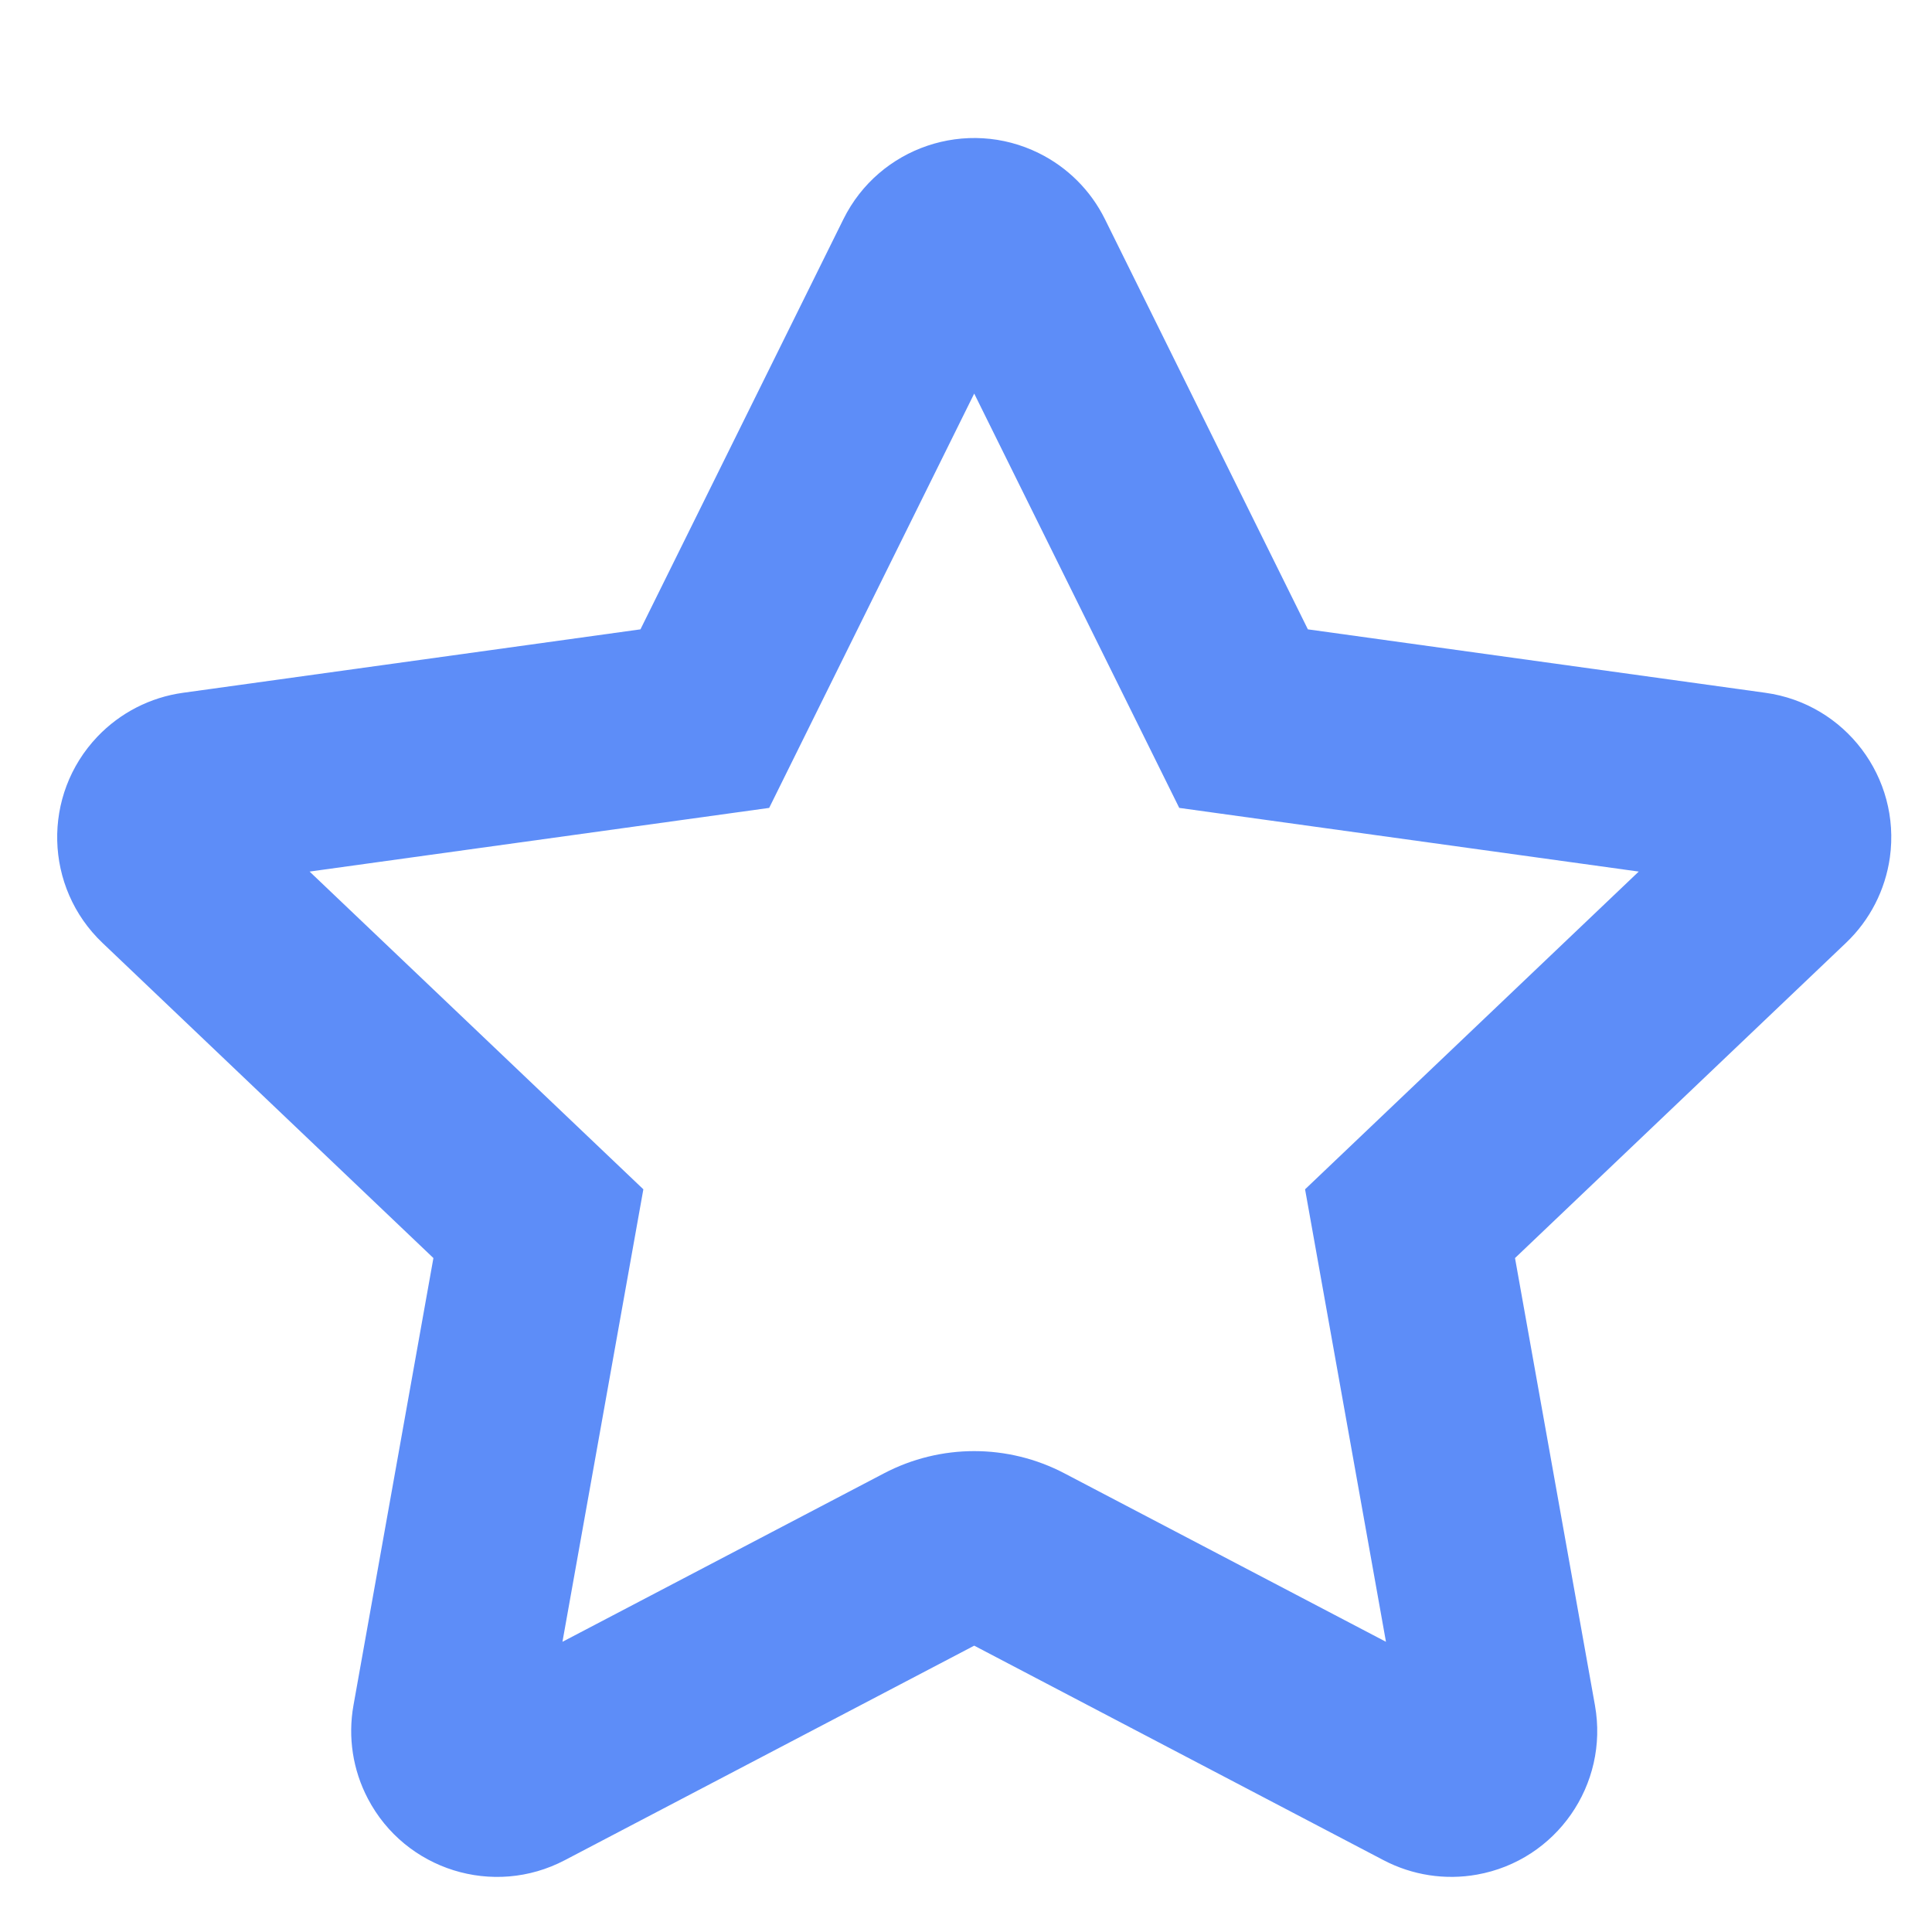
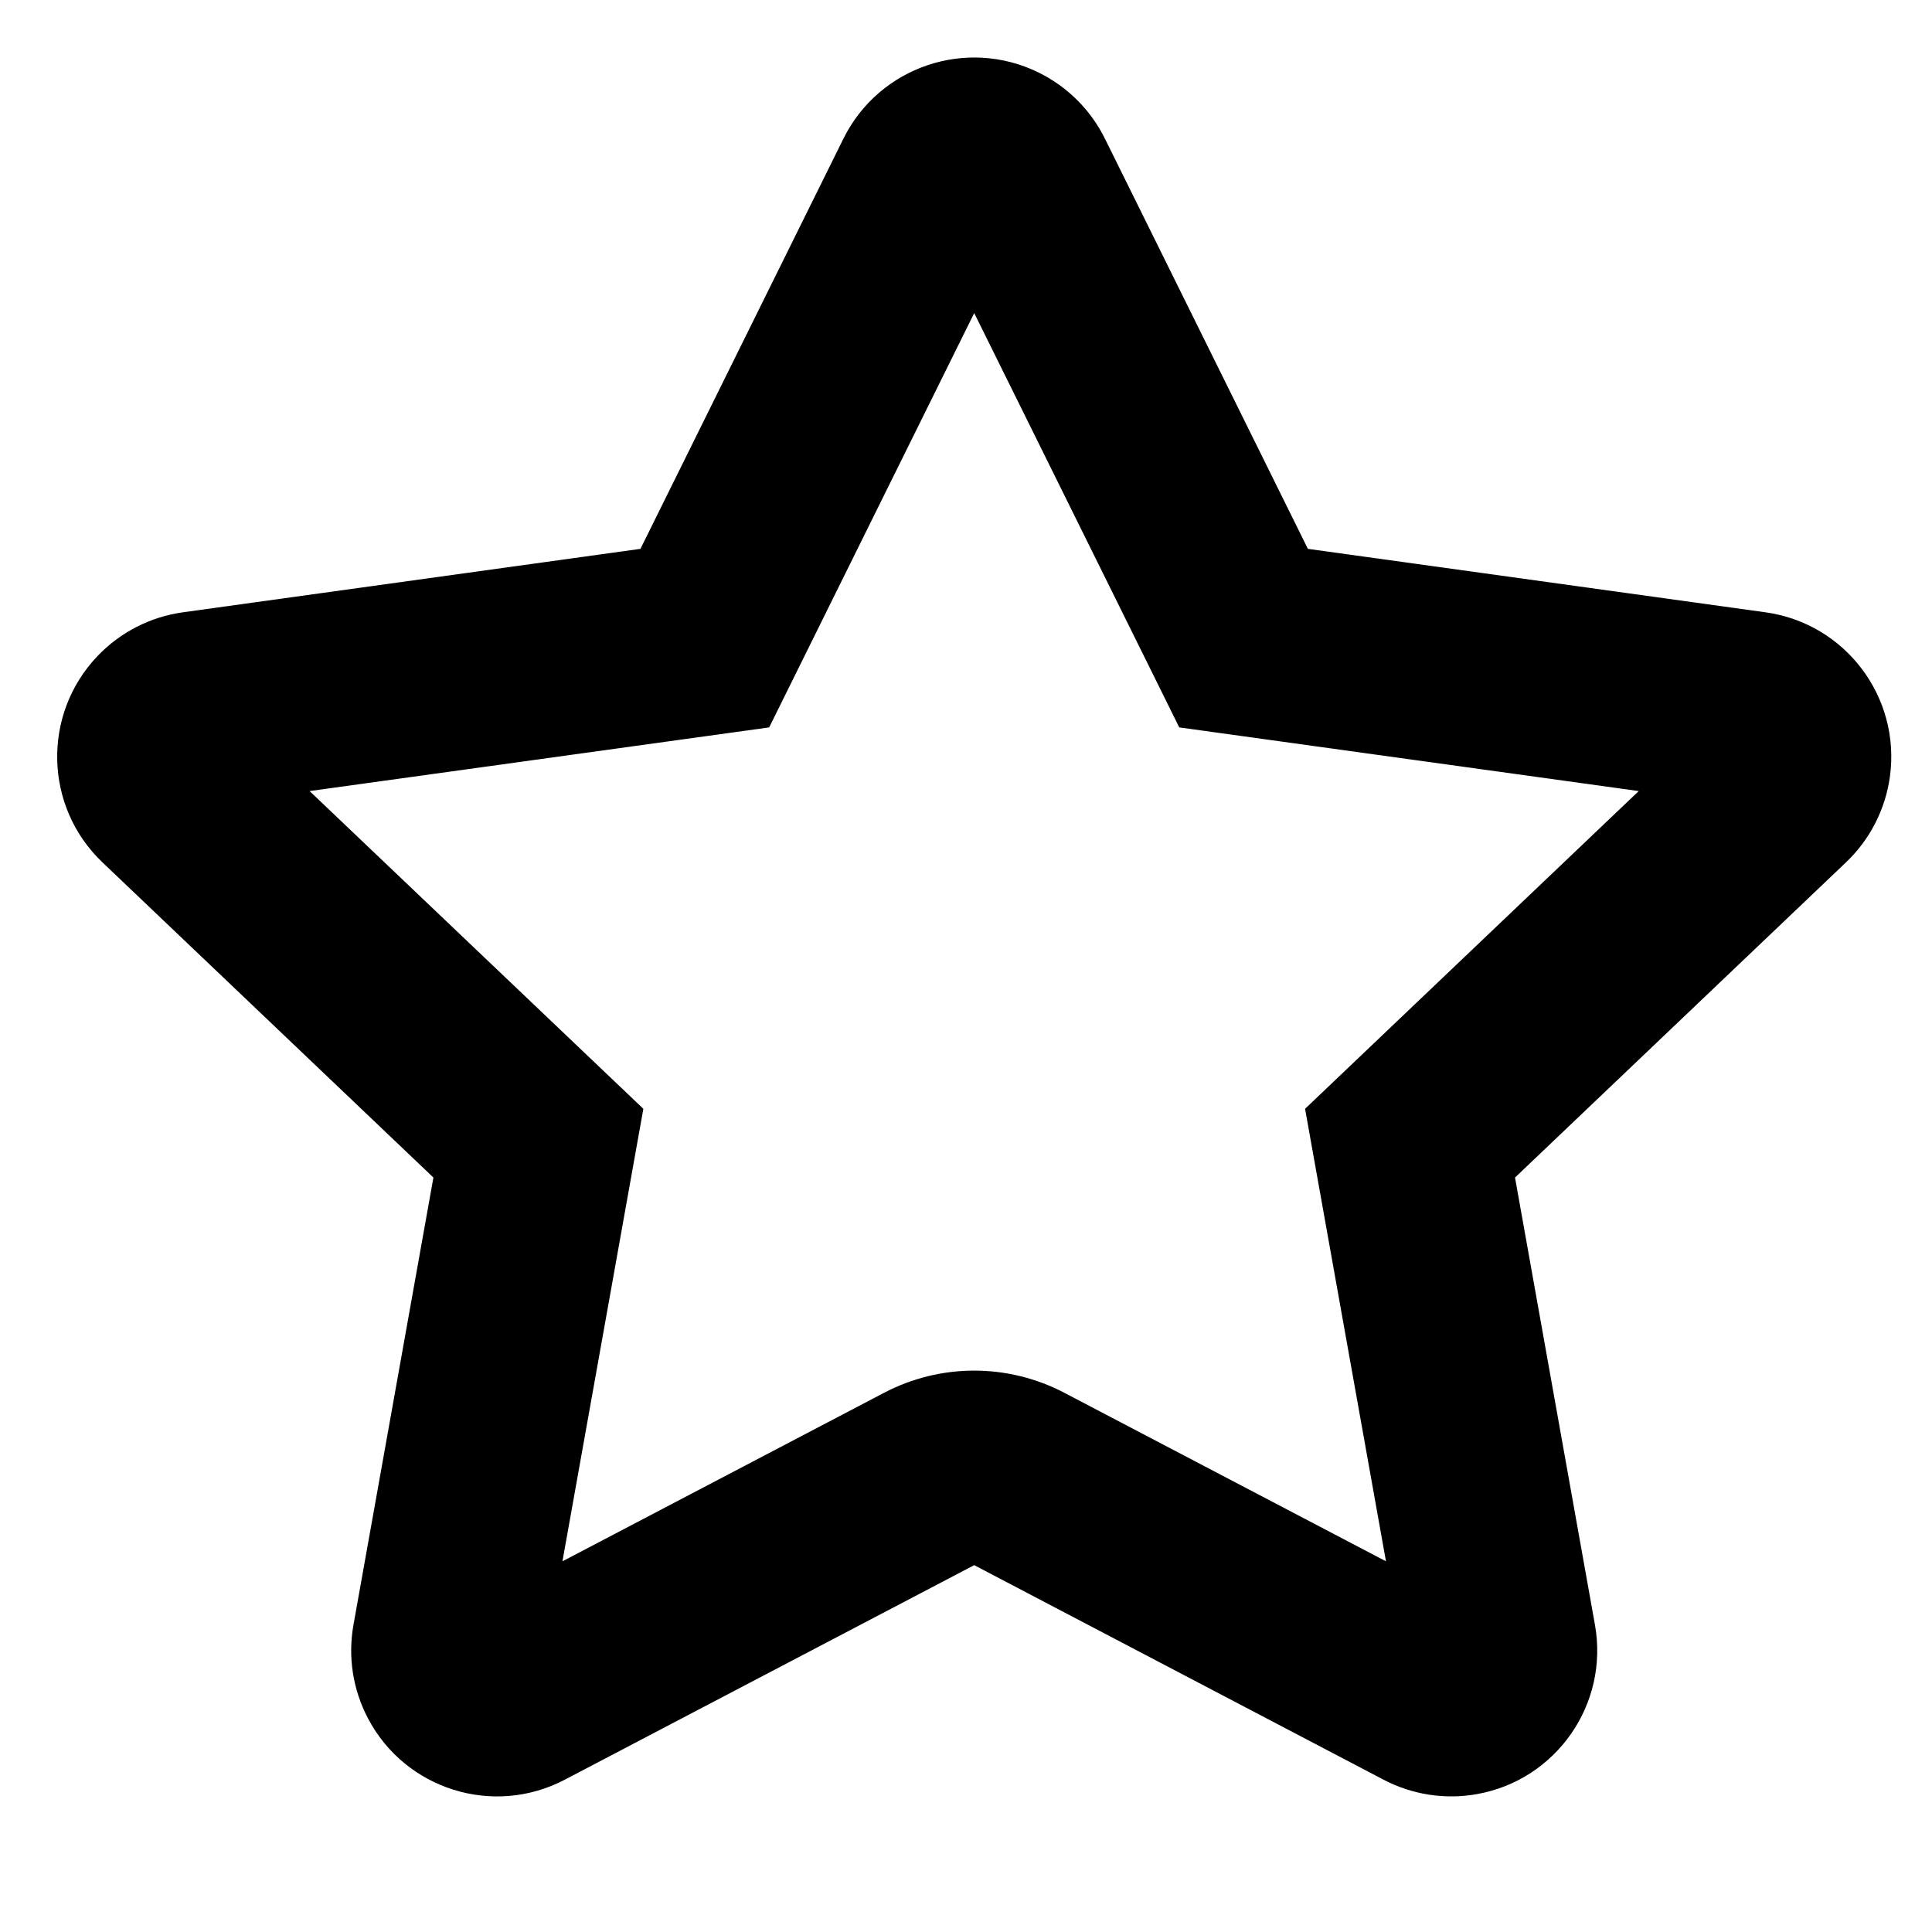
<svg xmlns="http://www.w3.org/2000/svg" style="isolation:isolate" viewBox="0 0 24 24" width="24" height="24">
-   <defs>
-     <clipPath id="_clipPath_JlA2XEQyXEbvmICR5A5ar3HVhUDSN2Z7">
-       <rect width="24" height="24" />
-     </clipPath>
-   </defs>
-   <g clip-path="url(#_clipPath_JlA2XEQyXEbvmICR5A5ar3HVhUDSN2Z7)">
-     <g>
-       <rect x="-3" y="-2" width="29" height="29" transform="matrix(1,0,0,1,0,0)" fill="none" />
-       <path d=" M 10.98 18.303 C 11.683 17.934 12.521 17.934 13.224 18.303 L 17.217 20.395 L 16.212 14.774 L 20.357 10.827 L 14.649 10.036 L 12.102 4.889 L 9.555 10.036 L 3.846 10.827 L 7.992 14.774 L 6.987 20.395 L 10.98 18.303 Z  M 19.813 21.184 C 19.989 22.169 19.333 23.111 18.348 23.287 C 17.952 23.358 17.544 23.295 17.187 23.108 L 12.102 20.443 L 7.016 23.108 C 6.13 23.573 5.034 23.231 4.57 22.344 C 4.383 21.988 4.32 21.58 4.391 21.184 L 5.384 15.628 L 1.273 11.713 C 0.548 11.023 0.52 9.876 1.21 9.151 C 1.493 8.854 1.868 8.662 2.274 8.606 L 7.956 7.818 L 10.477 2.723 C 10.921 1.826 12.009 1.459 12.906 1.903 C 13.262 2.079 13.55 2.367 13.726 2.723 L 16.247 7.818 L 21.93 8.606 C 22.922 8.743 23.614 9.658 23.477 10.65 C 23.42 11.056 23.228 11.431 22.931 11.713 L 18.82 15.628 L 19.813 21.184 Z " fill="rgb(93,141,248)" />
-     </g>
+   <g clip-path="url(#_clipPath_5oanpJN576WnMmbeqSUvQ0n4OXLAD5AX)">
+     <path d=" M 10.98 17.303 C 11.683 16.934 12.521 16.934 13.224 17.303 L 17.217 19.395 L 16.212 13.774 L 20.357 9.827 L 14.649 9.036 L 12.102 3.889 L 9.555 9.036 L 3.846 9.827 L 7.992 13.774 L 6.987 19.395 L 10.98 17.303 Z  M 19.813 20.184 C 19.989 21.169 19.333 22.111 18.348 22.287 C 17.952 22.358 17.544 22.295 17.187 22.108 L 12.102 19.443 L 7.016 22.108 C 6.13 22.573 5.034 22.231 4.57 21.344 C 4.383 20.988 4.32 20.58 4.391 20.184 L 5.384 14.628 L 1.273 10.713 C 0.548 10.023 0.52 8.876 1.21 8.151 C 1.493 7.854 1.868 7.662 2.274 7.606 L 7.956 6.818 L 10.477 1.723 C 10.921 0.826 12.009 0.459 12.906 0.903 C 13.262 1.079 13.55 1.367 13.726 1.723 L 16.247 6.818 L 21.93 7.606 C 22.922 7.743 23.614 8.658 23.477 9.65 C 23.42 10.056 23.228 10.431 22.931 10.713 L 18.82 14.628 L 19.813 20.184 Z " />
  </g>
</svg>
